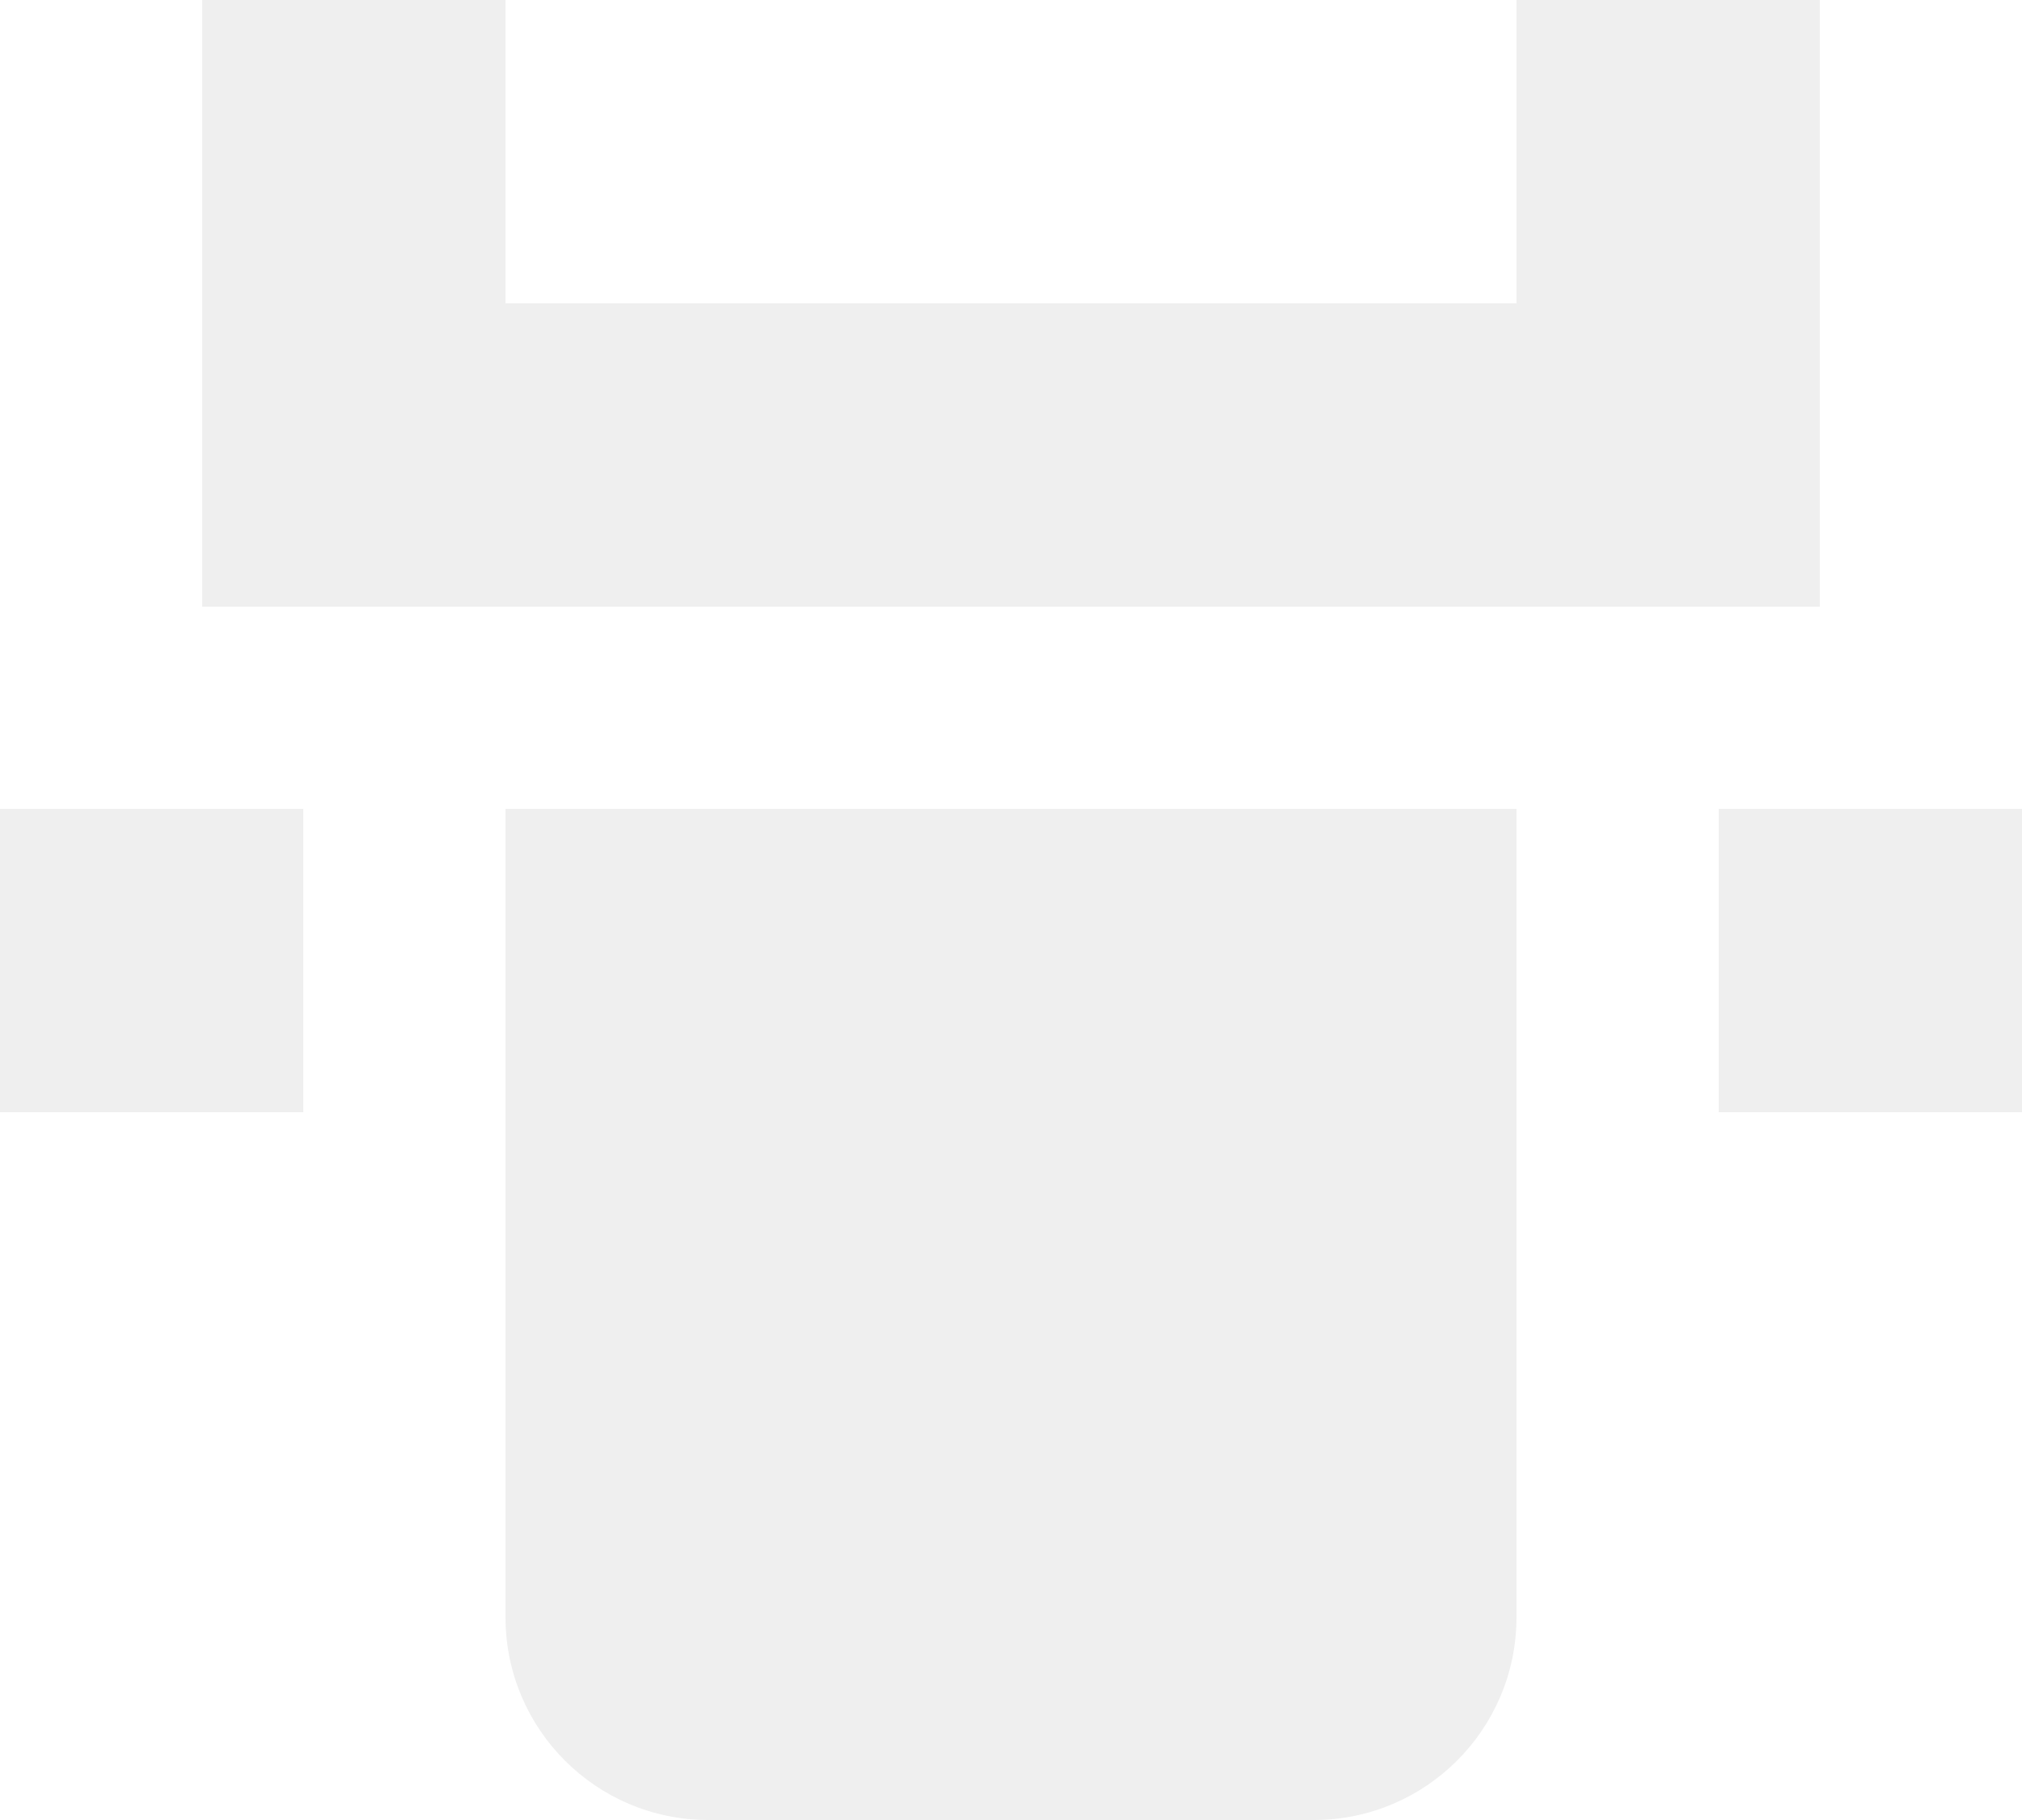
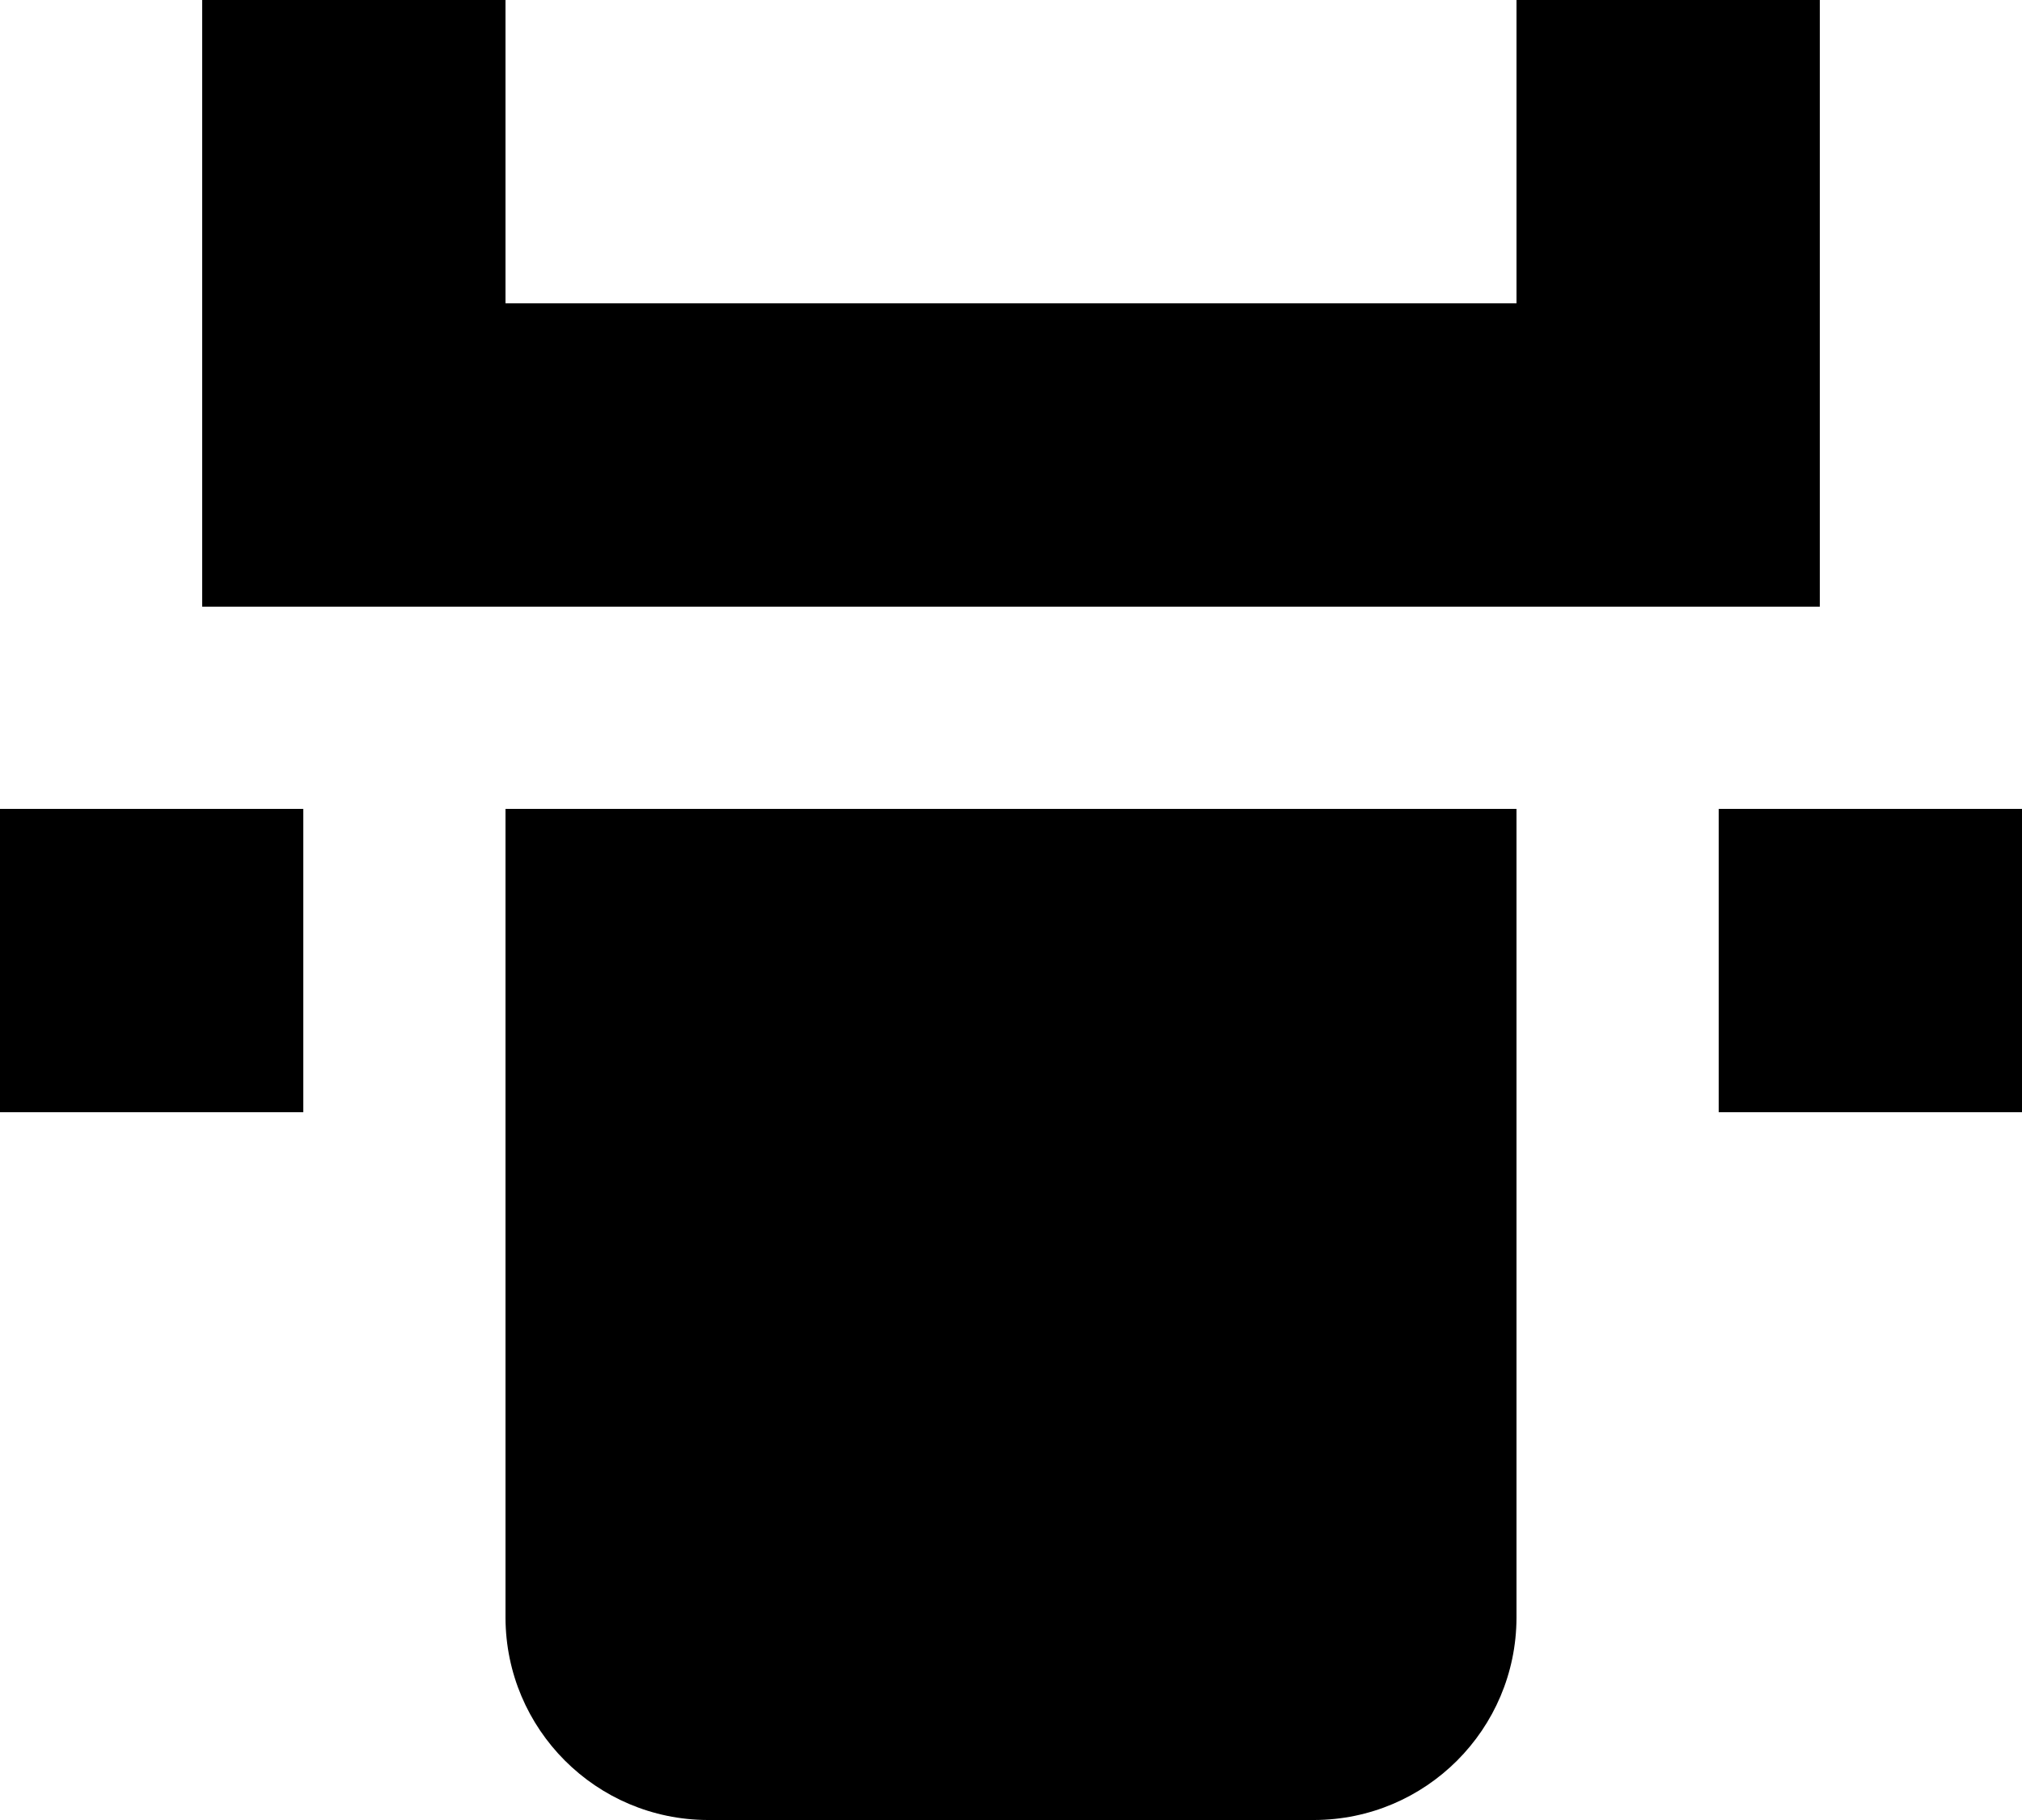
<svg xmlns="http://www.w3.org/2000/svg" width="30" height="27" viewBox="0 0 30 27">
-   <defs>
-     <style>.a{fill:#efefef;}</style>
-   </defs>
+   <defs />
  <path class="a" d="M6,9V4.5h4.5V9h15V4.5H30v9H6ZM28.5,21H33V16.5H28.5ZM3,21H7.5V16.5H3Zm22.5-4.5h-15v12a3.009,3.009,0,0,0,3,3h9a3.009,3.009,0,0,0,3-3Z" transform="translate(-3 -4.5)" />
</svg>
